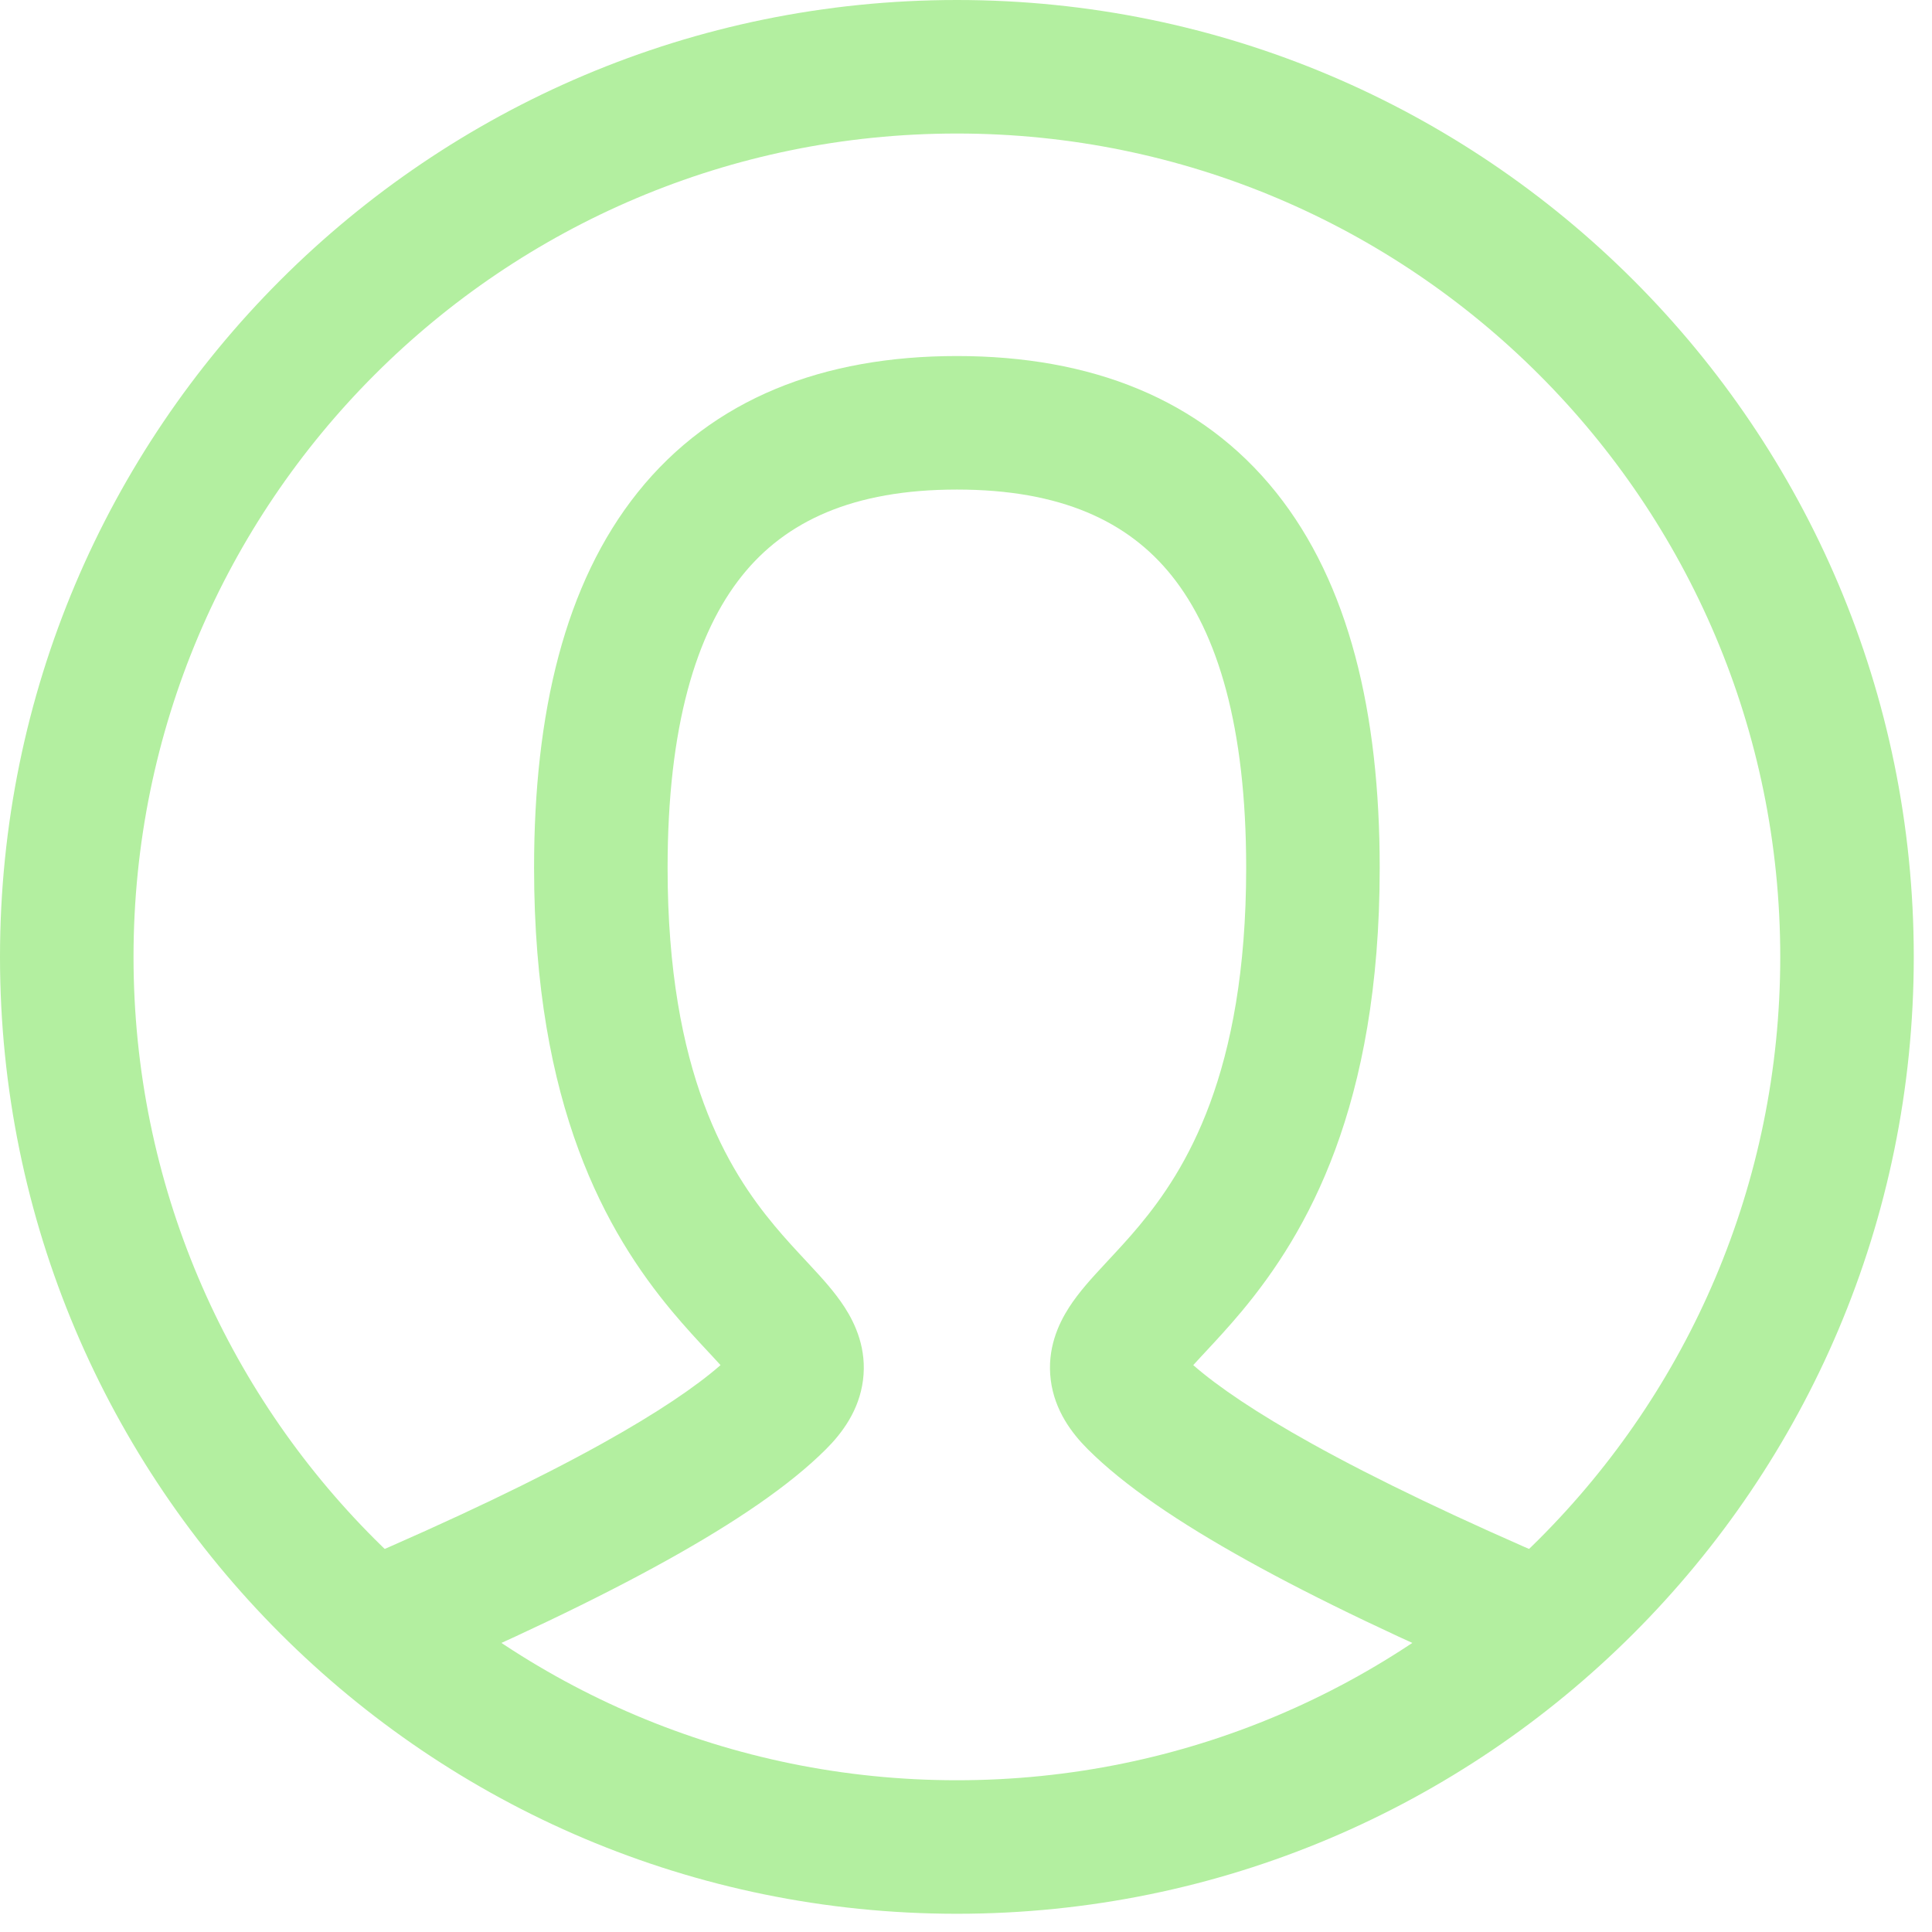
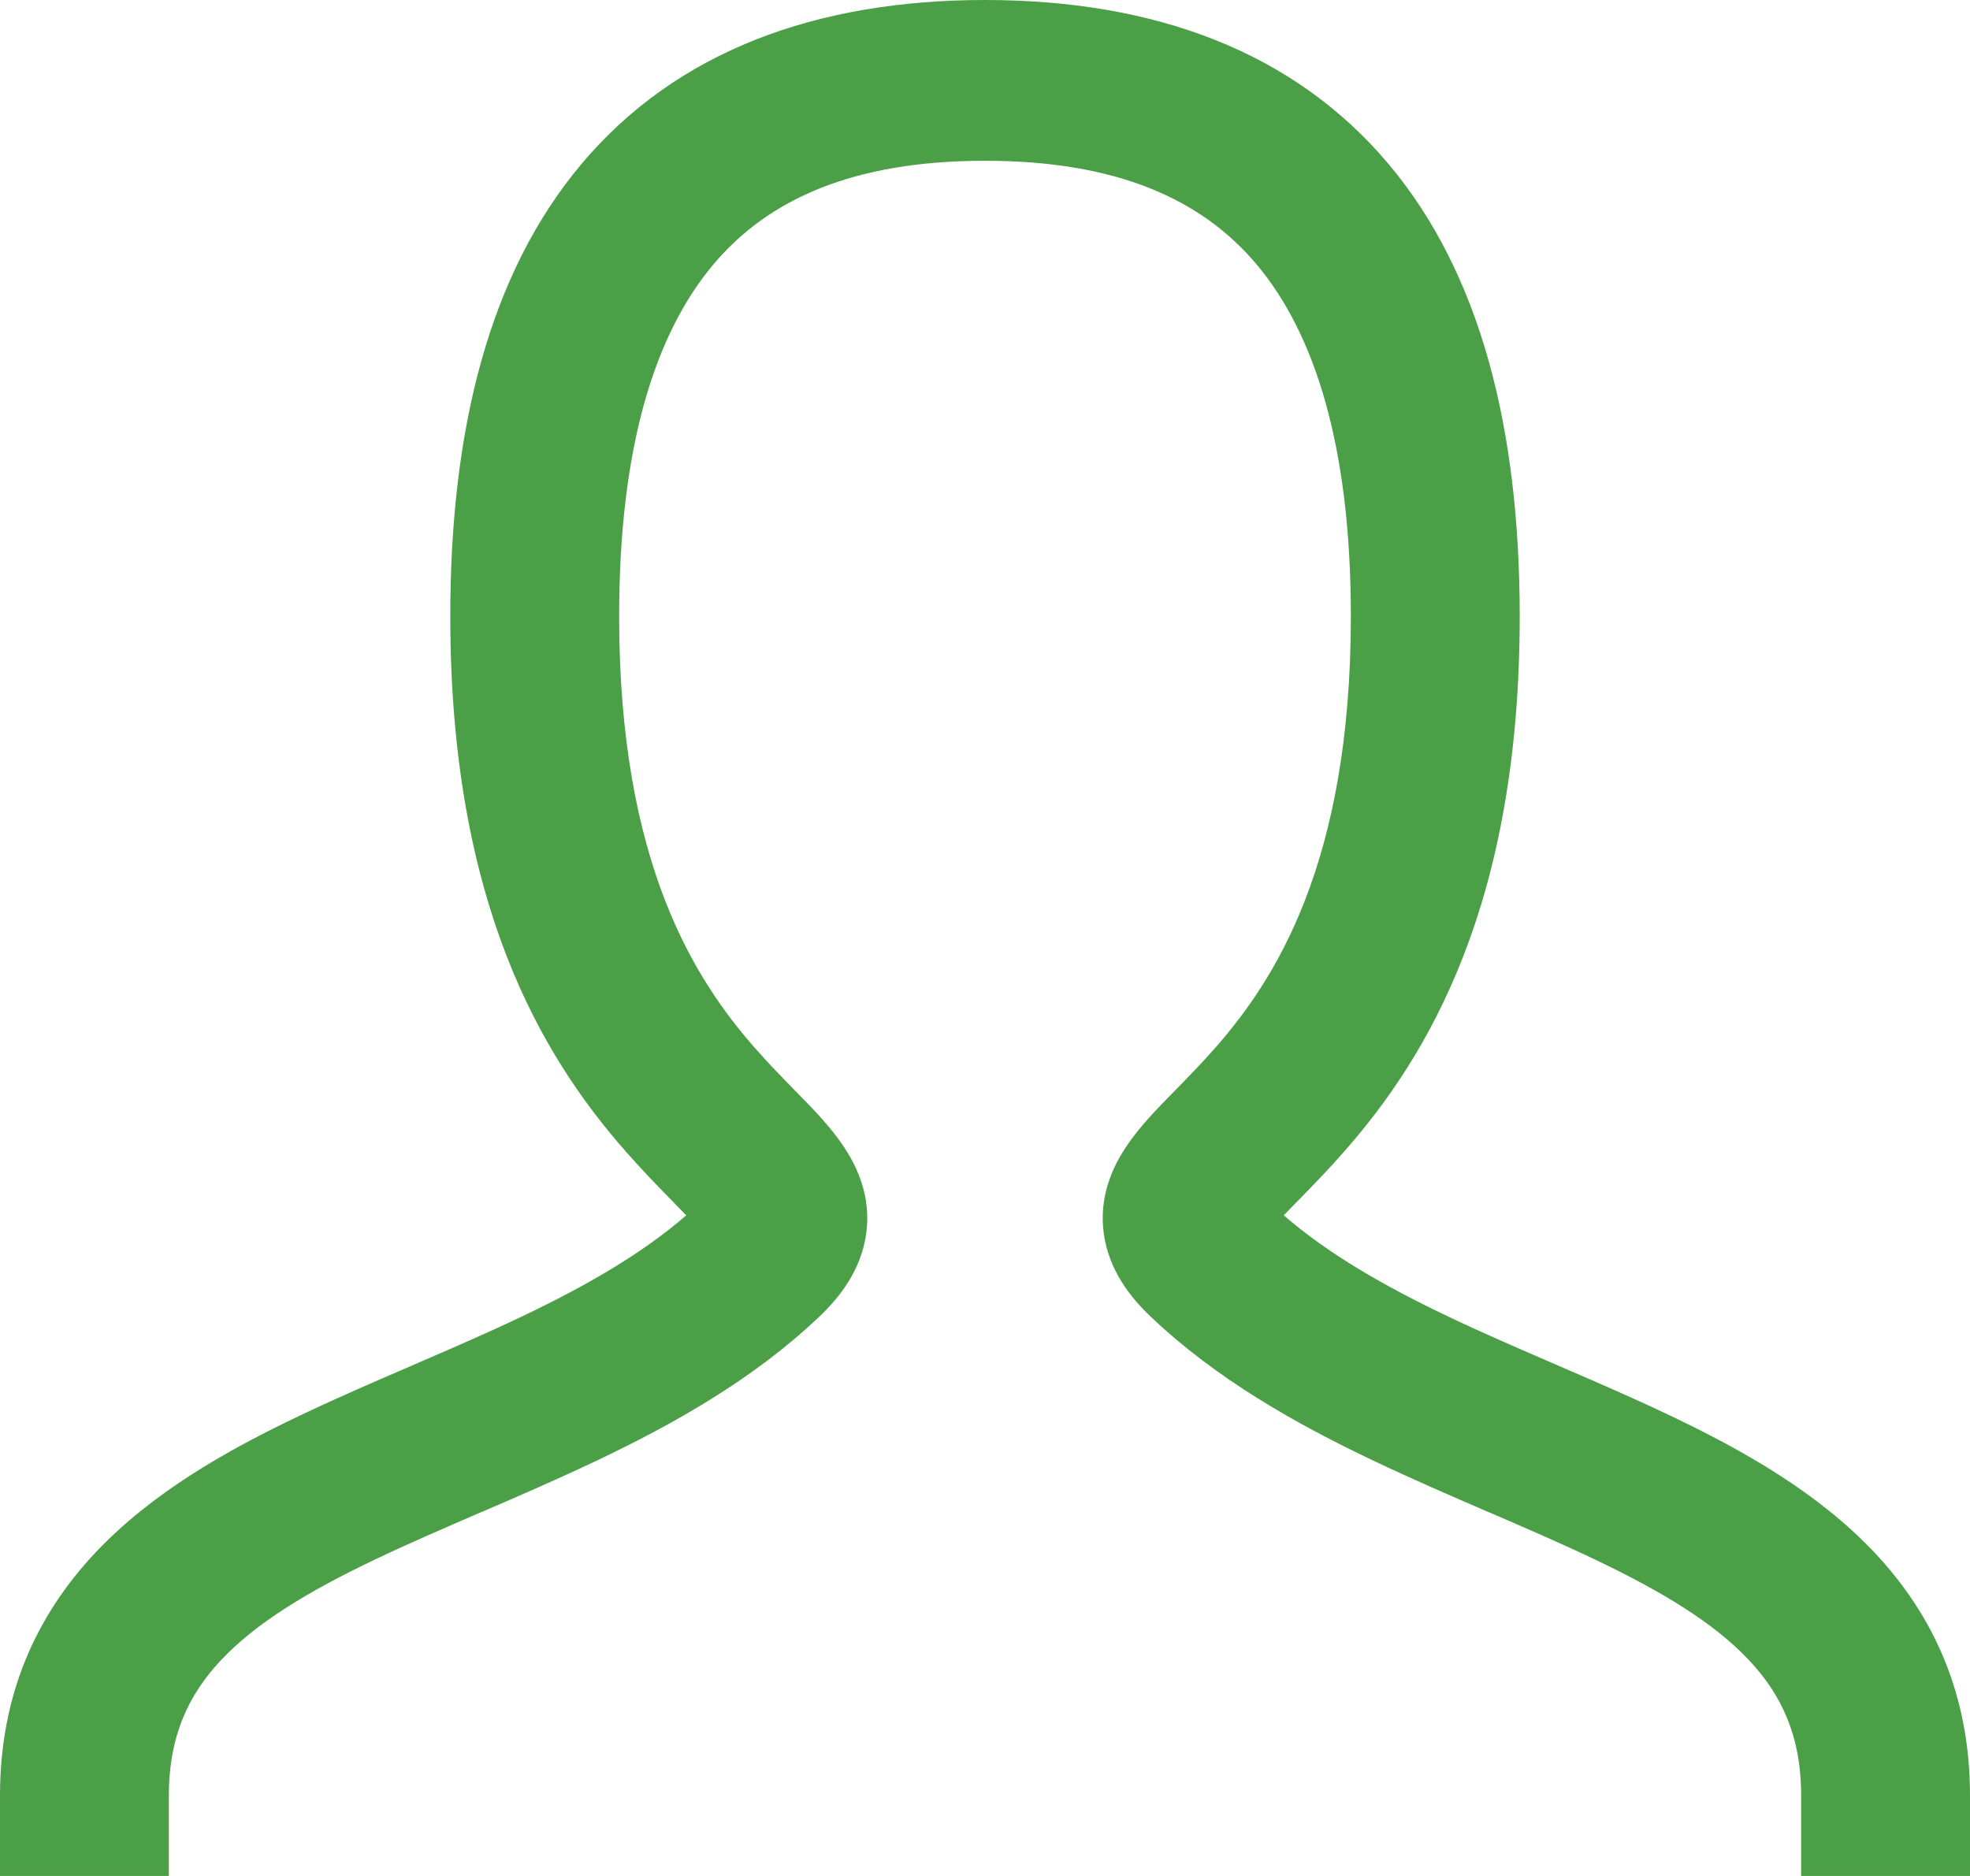
- <svg xmlns="http://www.w3.org/2000/svg" width="53" height="53" viewBox="0 0 53 53" fill="none">
-   <path fill-rule="evenodd" clip-rule="evenodd" d="M20.355 15.795C19.097 17.367 18.314 19.934 18.314 23.808C18.314 29.467 19.984 32.108 21.247 33.624C21.543 33.979 21.823 34.28 22.104 34.581C22.148 34.629 22.192 34.676 22.236 34.724C22.527 35.037 22.9 35.44 23.174 35.867C23.465 36.32 23.785 37.008 23.674 37.865C23.567 38.691 23.104 39.312 22.661 39.754C21.666 40.749 20.167 41.763 18.288 42.807C16.383 43.866 13.981 45.012 11.099 46.247C10.17 46.646 9.093 46.215 8.695 45.285C8.296 44.356 8.727 43.279 9.656 42.881C12.472 41.674 14.751 40.582 16.509 39.605C18.035 38.757 19.095 38.036 19.766 37.449C19.705 37.382 19.634 37.305 19.552 37.216C19.513 37.174 19.473 37.131 19.431 37.086C19.151 36.786 18.799 36.408 18.433 35.969C16.644 33.822 14.651 30.358 14.651 23.808C14.651 19.543 15.496 16.005 17.494 13.507C19.555 10.931 22.59 9.767 26.25 9.767C29.91 9.767 32.945 10.931 35.006 13.507C37.004 16.005 37.849 19.543 37.849 23.808C37.849 30.358 35.856 33.822 34.067 35.969C33.701 36.408 33.348 36.786 33.069 37.086C33.027 37.131 32.986 37.174 32.948 37.216C32.866 37.305 32.795 37.382 32.734 37.449C33.405 38.036 34.465 38.757 35.991 39.605C37.749 40.582 40.028 41.674 42.843 42.881C43.773 43.279 44.204 44.356 43.805 45.285C43.407 46.215 42.33 46.646 41.401 46.247C38.519 45.012 36.117 43.866 34.212 42.807C32.333 41.763 30.834 40.749 29.839 39.754C29.396 39.312 28.933 38.691 28.826 37.865C28.715 37.008 29.035 36.32 29.326 35.867C29.6 35.44 29.973 35.037 30.264 34.724C30.308 34.676 30.352 34.629 30.396 34.581C30.677 34.28 30.957 33.979 31.253 33.624C32.516 32.108 34.186 29.467 34.186 23.808C34.186 19.934 33.403 17.367 32.145 15.795C30.95 14.301 29.102 13.43 26.25 13.43C23.398 13.43 21.55 14.301 20.355 15.795ZM32.353 37.08C32.353 37.08 32.354 37.082 32.357 37.086C32.354 37.082 32.353 37.08 32.353 37.08ZM20.147 37.08C20.147 37.08 20.146 37.082 20.143 37.086C20.145 37.082 20.147 37.08 20.147 37.08Z" fill="#B3EFA0" />
-   <path fill-rule="evenodd" clip-rule="evenodd" d="M26.25 3.663C13.775 3.663 3.663 13.775 3.663 26.25C3.663 38.725 13.775 48.837 26.25 48.837C38.725 48.837 48.837 38.725 48.837 26.25C48.837 13.775 38.725 3.663 26.25 3.663ZM0 26.25C0 11.752 11.752 0 26.25 0C40.748 0 52.5 11.752 52.5 26.25C52.5 40.748 40.748 52.5 26.25 52.5C11.752 52.5 0 40.748 0 26.25Z" fill="#B3EFA0" />
+ <svg xmlns="http://www.w3.org/2000/svg" width="21" height="20" viewBox="0 0 21 20" fill="none">
+   <path fill-rule="evenodd" clip-rule="evenodd" d="M7.603 2.821C6.985 3.557 6.6 4.758 6.6 6.571C6.6 9.22 7.421 10.456 8.041 11.166C8.187 11.332 8.324 11.472 8.462 11.614C8.484 11.636 8.506 11.658 8.527 11.68C8.671 11.827 8.854 12.015 8.988 12.215C9.131 12.427 9.289 12.749 9.234 13.15C9.181 13.537 8.954 13.828 8.736 14.035C8.035 14.702 7.185 15.18 6.365 15.57C5.953 15.766 5.535 15.947 5.139 16.118L5.132 16.12C4.733 16.293 4.357 16.455 4.002 16.624C3.28 16.968 2.729 17.303 2.358 17.697C2.013 18.063 1.8 18.504 1.8 19.143V20H0V19.143C0 18.067 0.387 17.223 1.017 16.553C1.621 15.912 2.42 15.461 3.198 15.091C3.584 14.907 3.986 14.733 4.374 14.566L4.396 14.556C4.797 14.383 5.184 14.216 5.56 14.037C6.242 13.712 6.838 13.371 7.315 12.957C7.285 12.925 7.25 12.889 7.208 12.847C7.189 12.827 7.17 12.807 7.149 12.786C7.012 12.646 6.838 12.468 6.659 12.263C5.779 11.258 4.8 9.637 4.8 6.571C4.8 4.575 5.215 2.919 6.197 1.75C7.21 0.545 8.701 0 10.5 0C12.299 0 13.79 0.545 14.803 1.75C15.785 2.919 16.2 4.575 16.2 6.571C16.2 9.637 15.221 11.258 14.341 12.263C14.162 12.468 13.988 12.646 13.851 12.786C13.83 12.807 13.81 12.827 13.791 12.847C13.75 12.889 13.715 12.925 13.685 12.957C14.162 13.371 14.758 13.712 15.44 14.037C15.816 14.216 16.203 14.383 16.604 14.556L16.626 14.566C17.014 14.733 17.416 14.907 17.802 15.091C18.58 15.461 19.379 15.912 19.983 16.553C20.613 17.223 21 18.067 21 19.143V20H19.2V19.143C19.2 18.504 18.987 18.063 18.642 17.697C18.271 17.303 17.72 16.968 16.997 16.624C16.643 16.455 16.267 16.293 15.868 16.12L15.861 16.118C15.465 15.947 15.047 15.766 14.635 15.57C13.815 15.18 12.965 14.702 12.264 14.035C12.046 13.828 11.819 13.537 11.766 13.15C11.711 12.749 11.868 12.427 12.012 12.215C12.146 12.015 12.329 11.827 12.473 11.68C12.494 11.658 12.516 11.636 12.538 11.614C12.676 11.472 12.813 11.332 12.959 11.166C13.579 10.456 14.4 9.22 14.4 6.571C14.4 4.758 14.015 3.557 13.397 2.821C12.81 2.122 11.902 1.714 10.5 1.714C9.098 1.714 8.19 2.122 7.603 2.821ZM13.499 12.783C13.499 12.783 13.5 12.784 13.501 12.786C13.5 12.784 13.499 12.783 13.499 12.783ZM7.501 12.783C7.501 12.783 7.5 12.784 7.499 12.786C7.5 12.784 7.501 12.783 7.501 12.783Z" fill="#4B9F46" />
</svg>
